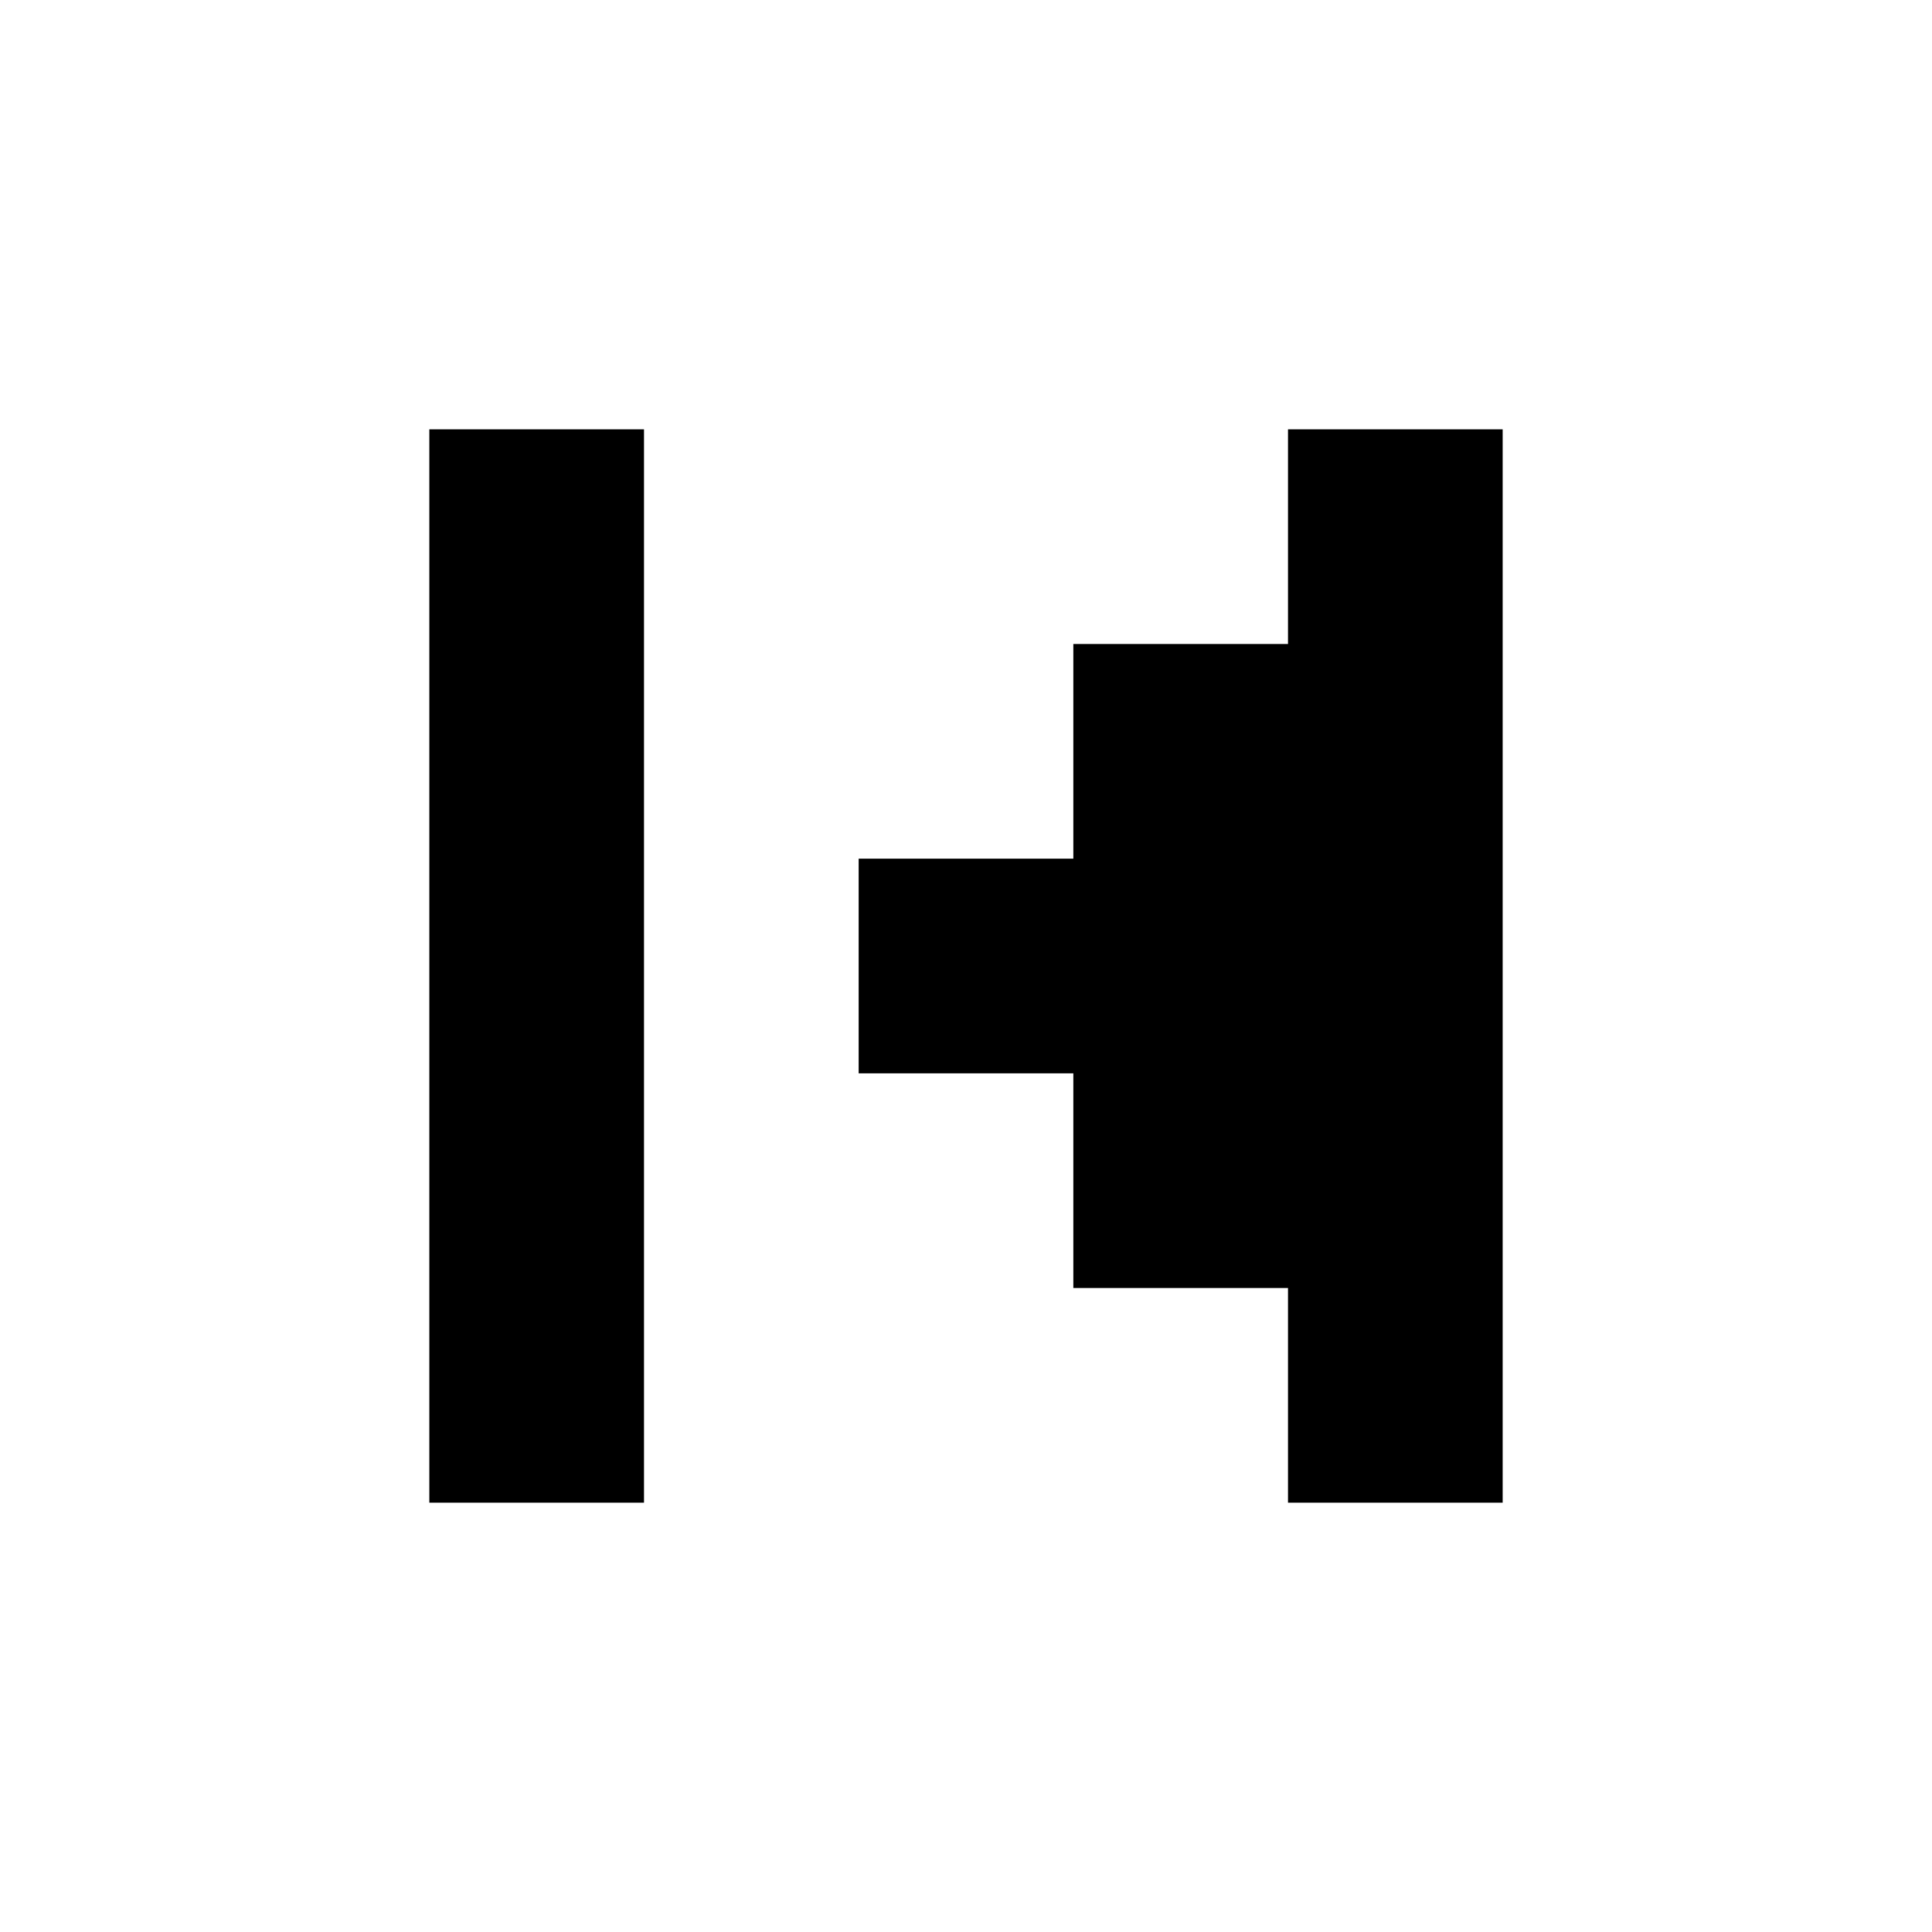
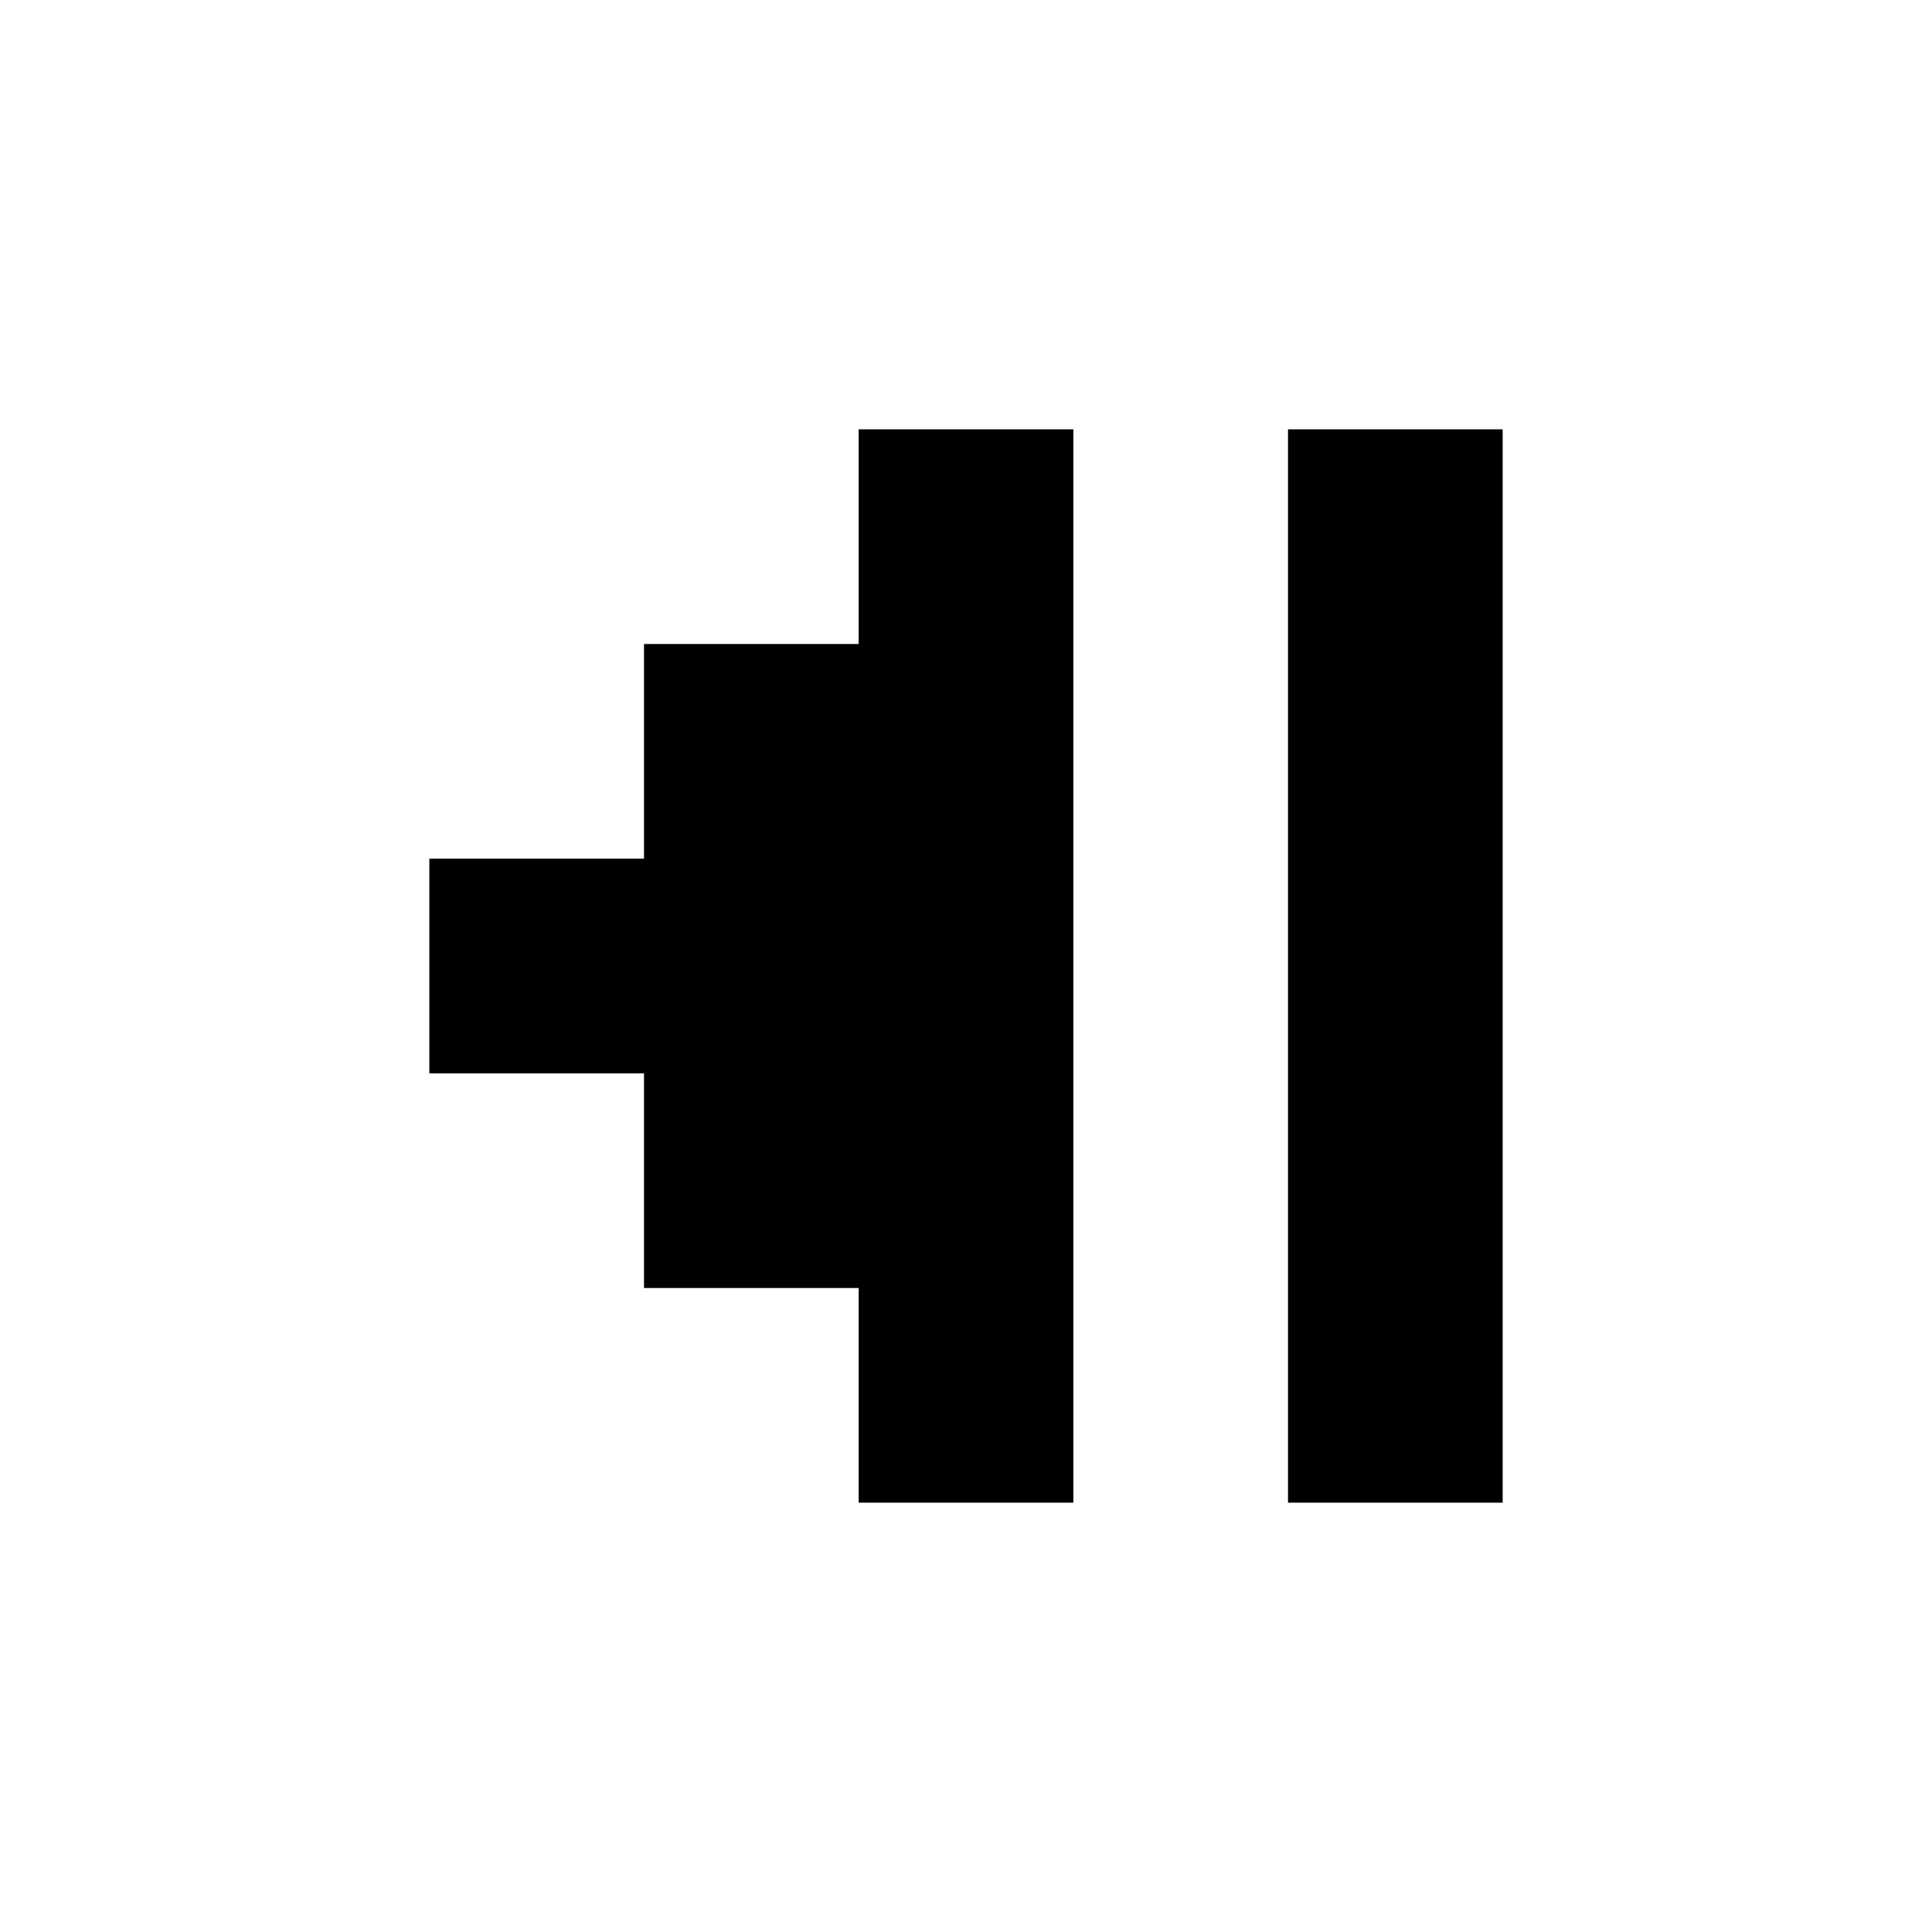
<svg xmlns="http://www.w3.org/2000/svg" width="24" height="24" viewBox="0 0 9 9" class="pixelicon-caret-left">
-   <g transform="translate(9, 1) scale(-1, 1)">
+   <g transform="translate(7, 1) scale(-1, 1)">
+     <rect fill="#000000" x="0" y="1" width="1" height="5" />
    <polygon fill="#000000" points="3,6 3,5 4,5 4,4 5,4 5,3 4,3 4,2 3,2 3,1 2,1 2,6" />
-     <rect fill="#000000" x="6" y="1" width="1" height="5" />
  </g>
</svg>
